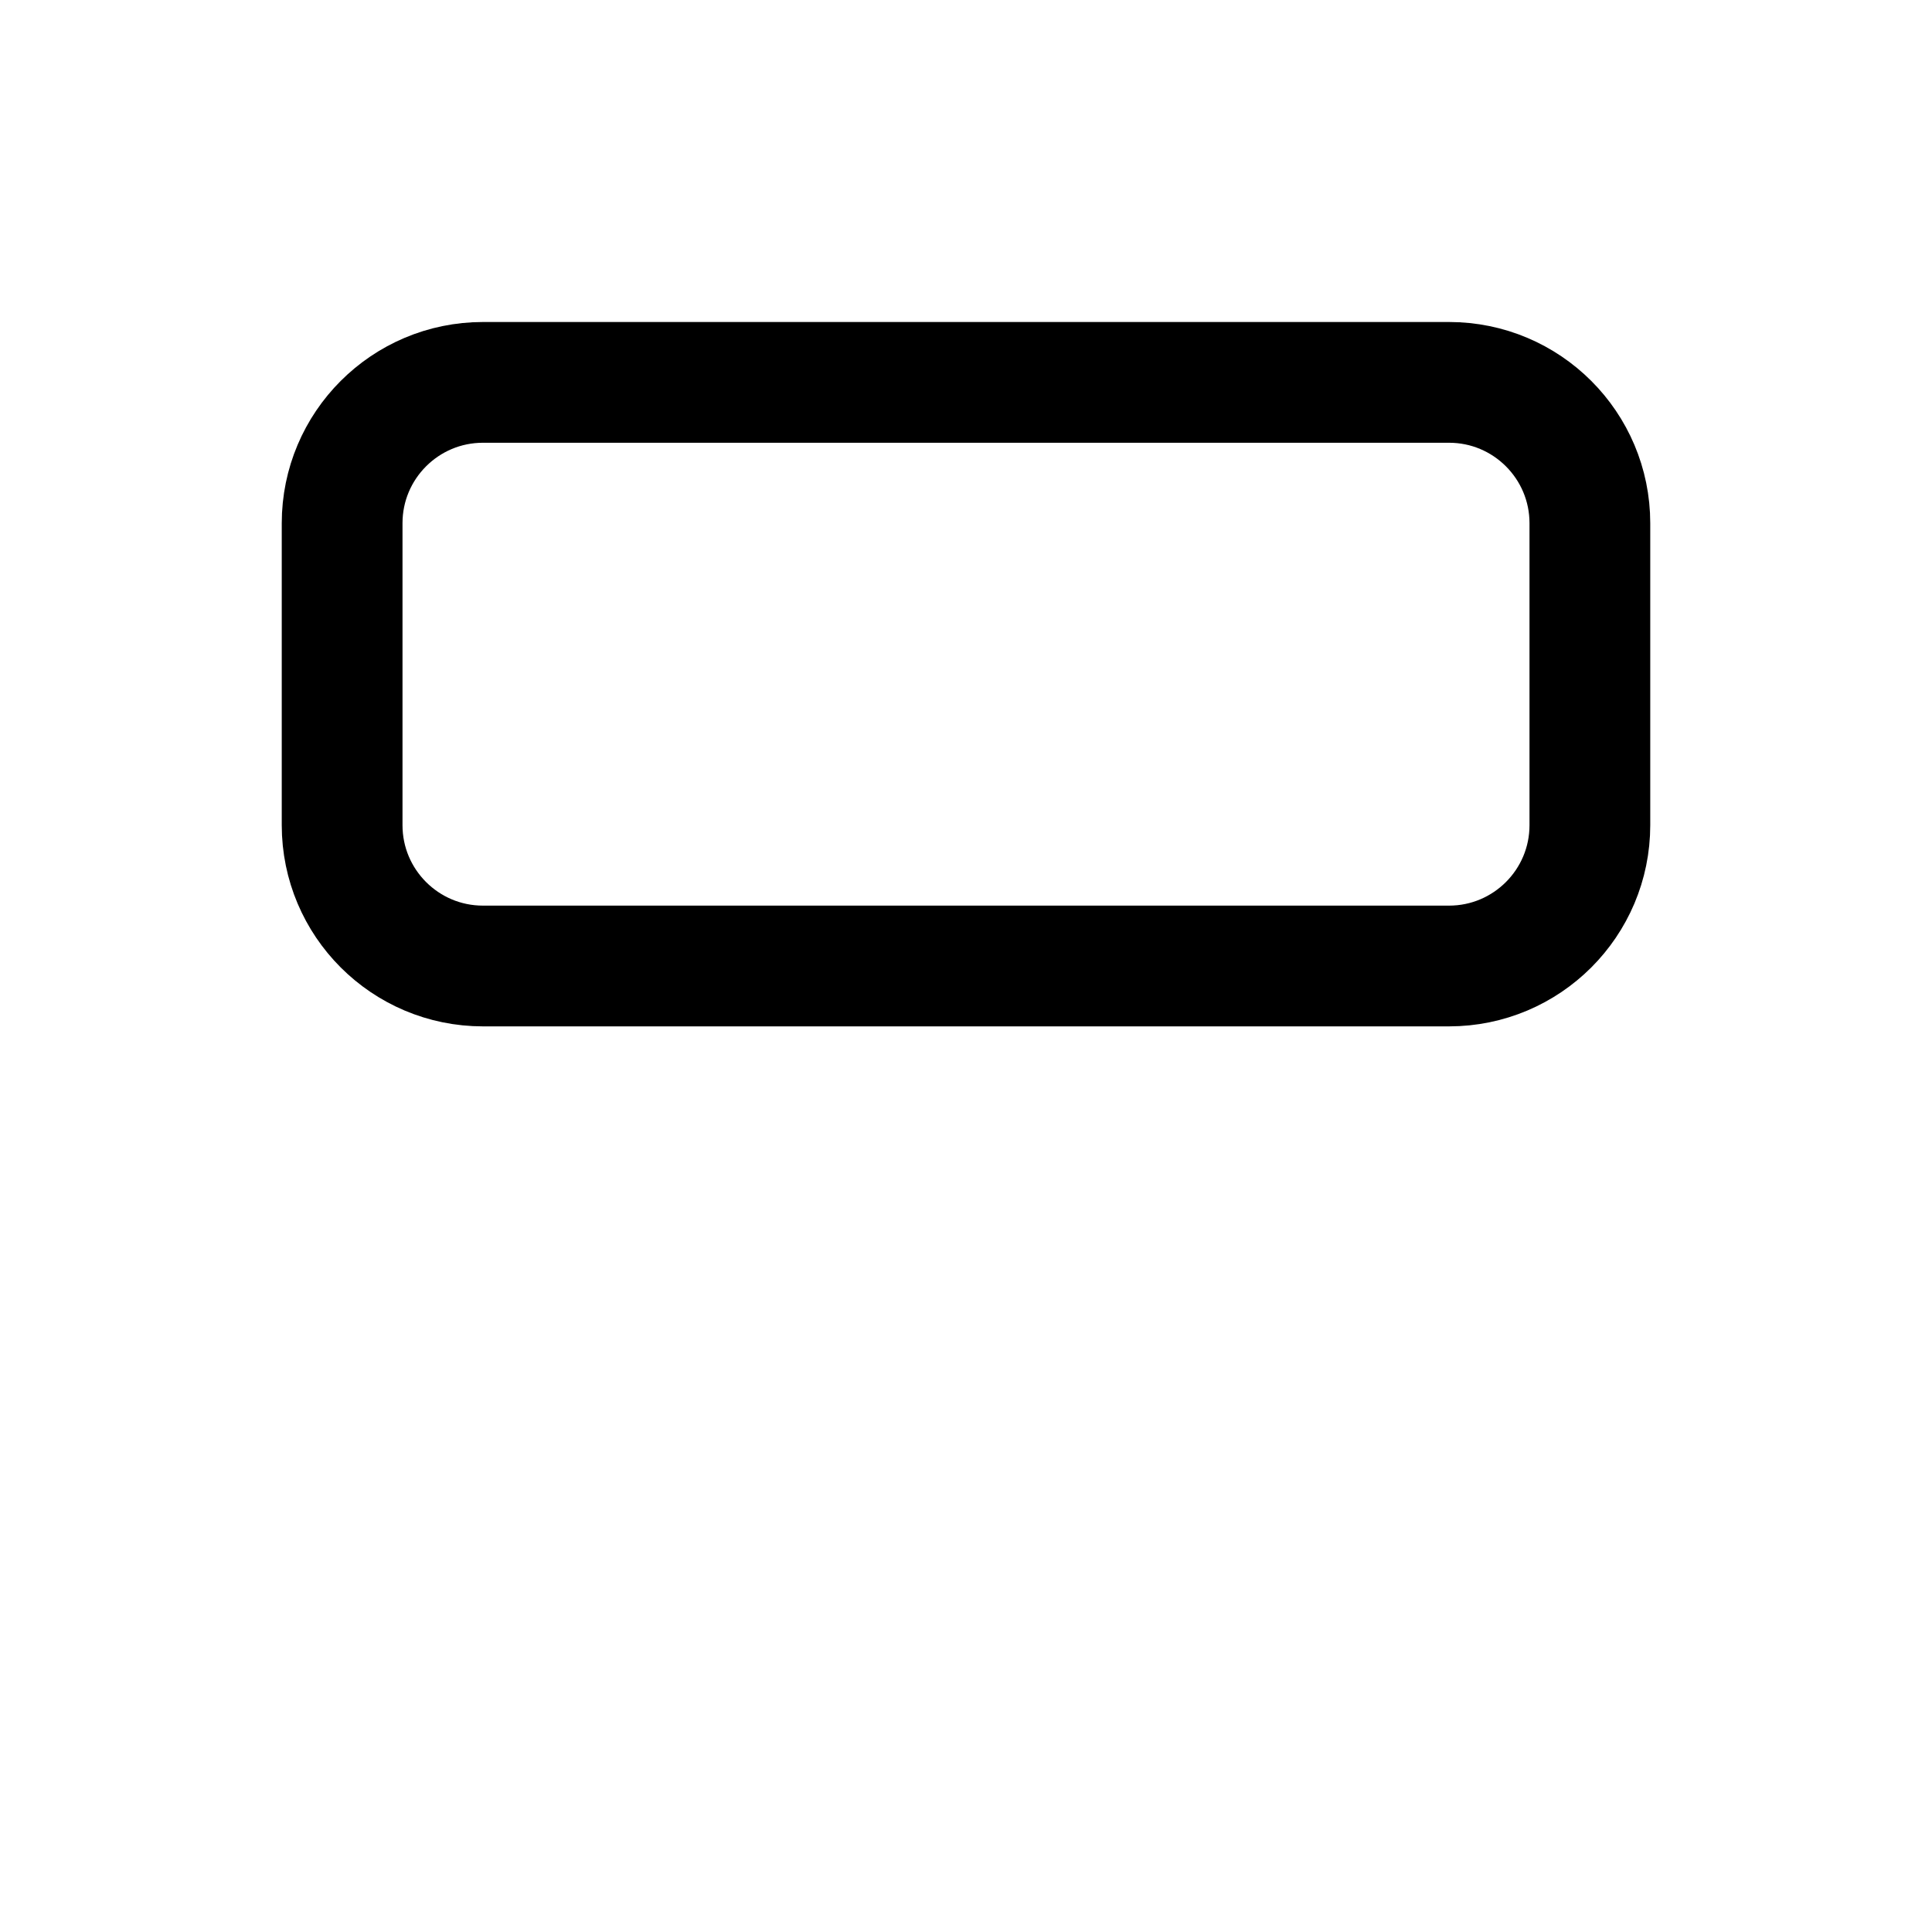
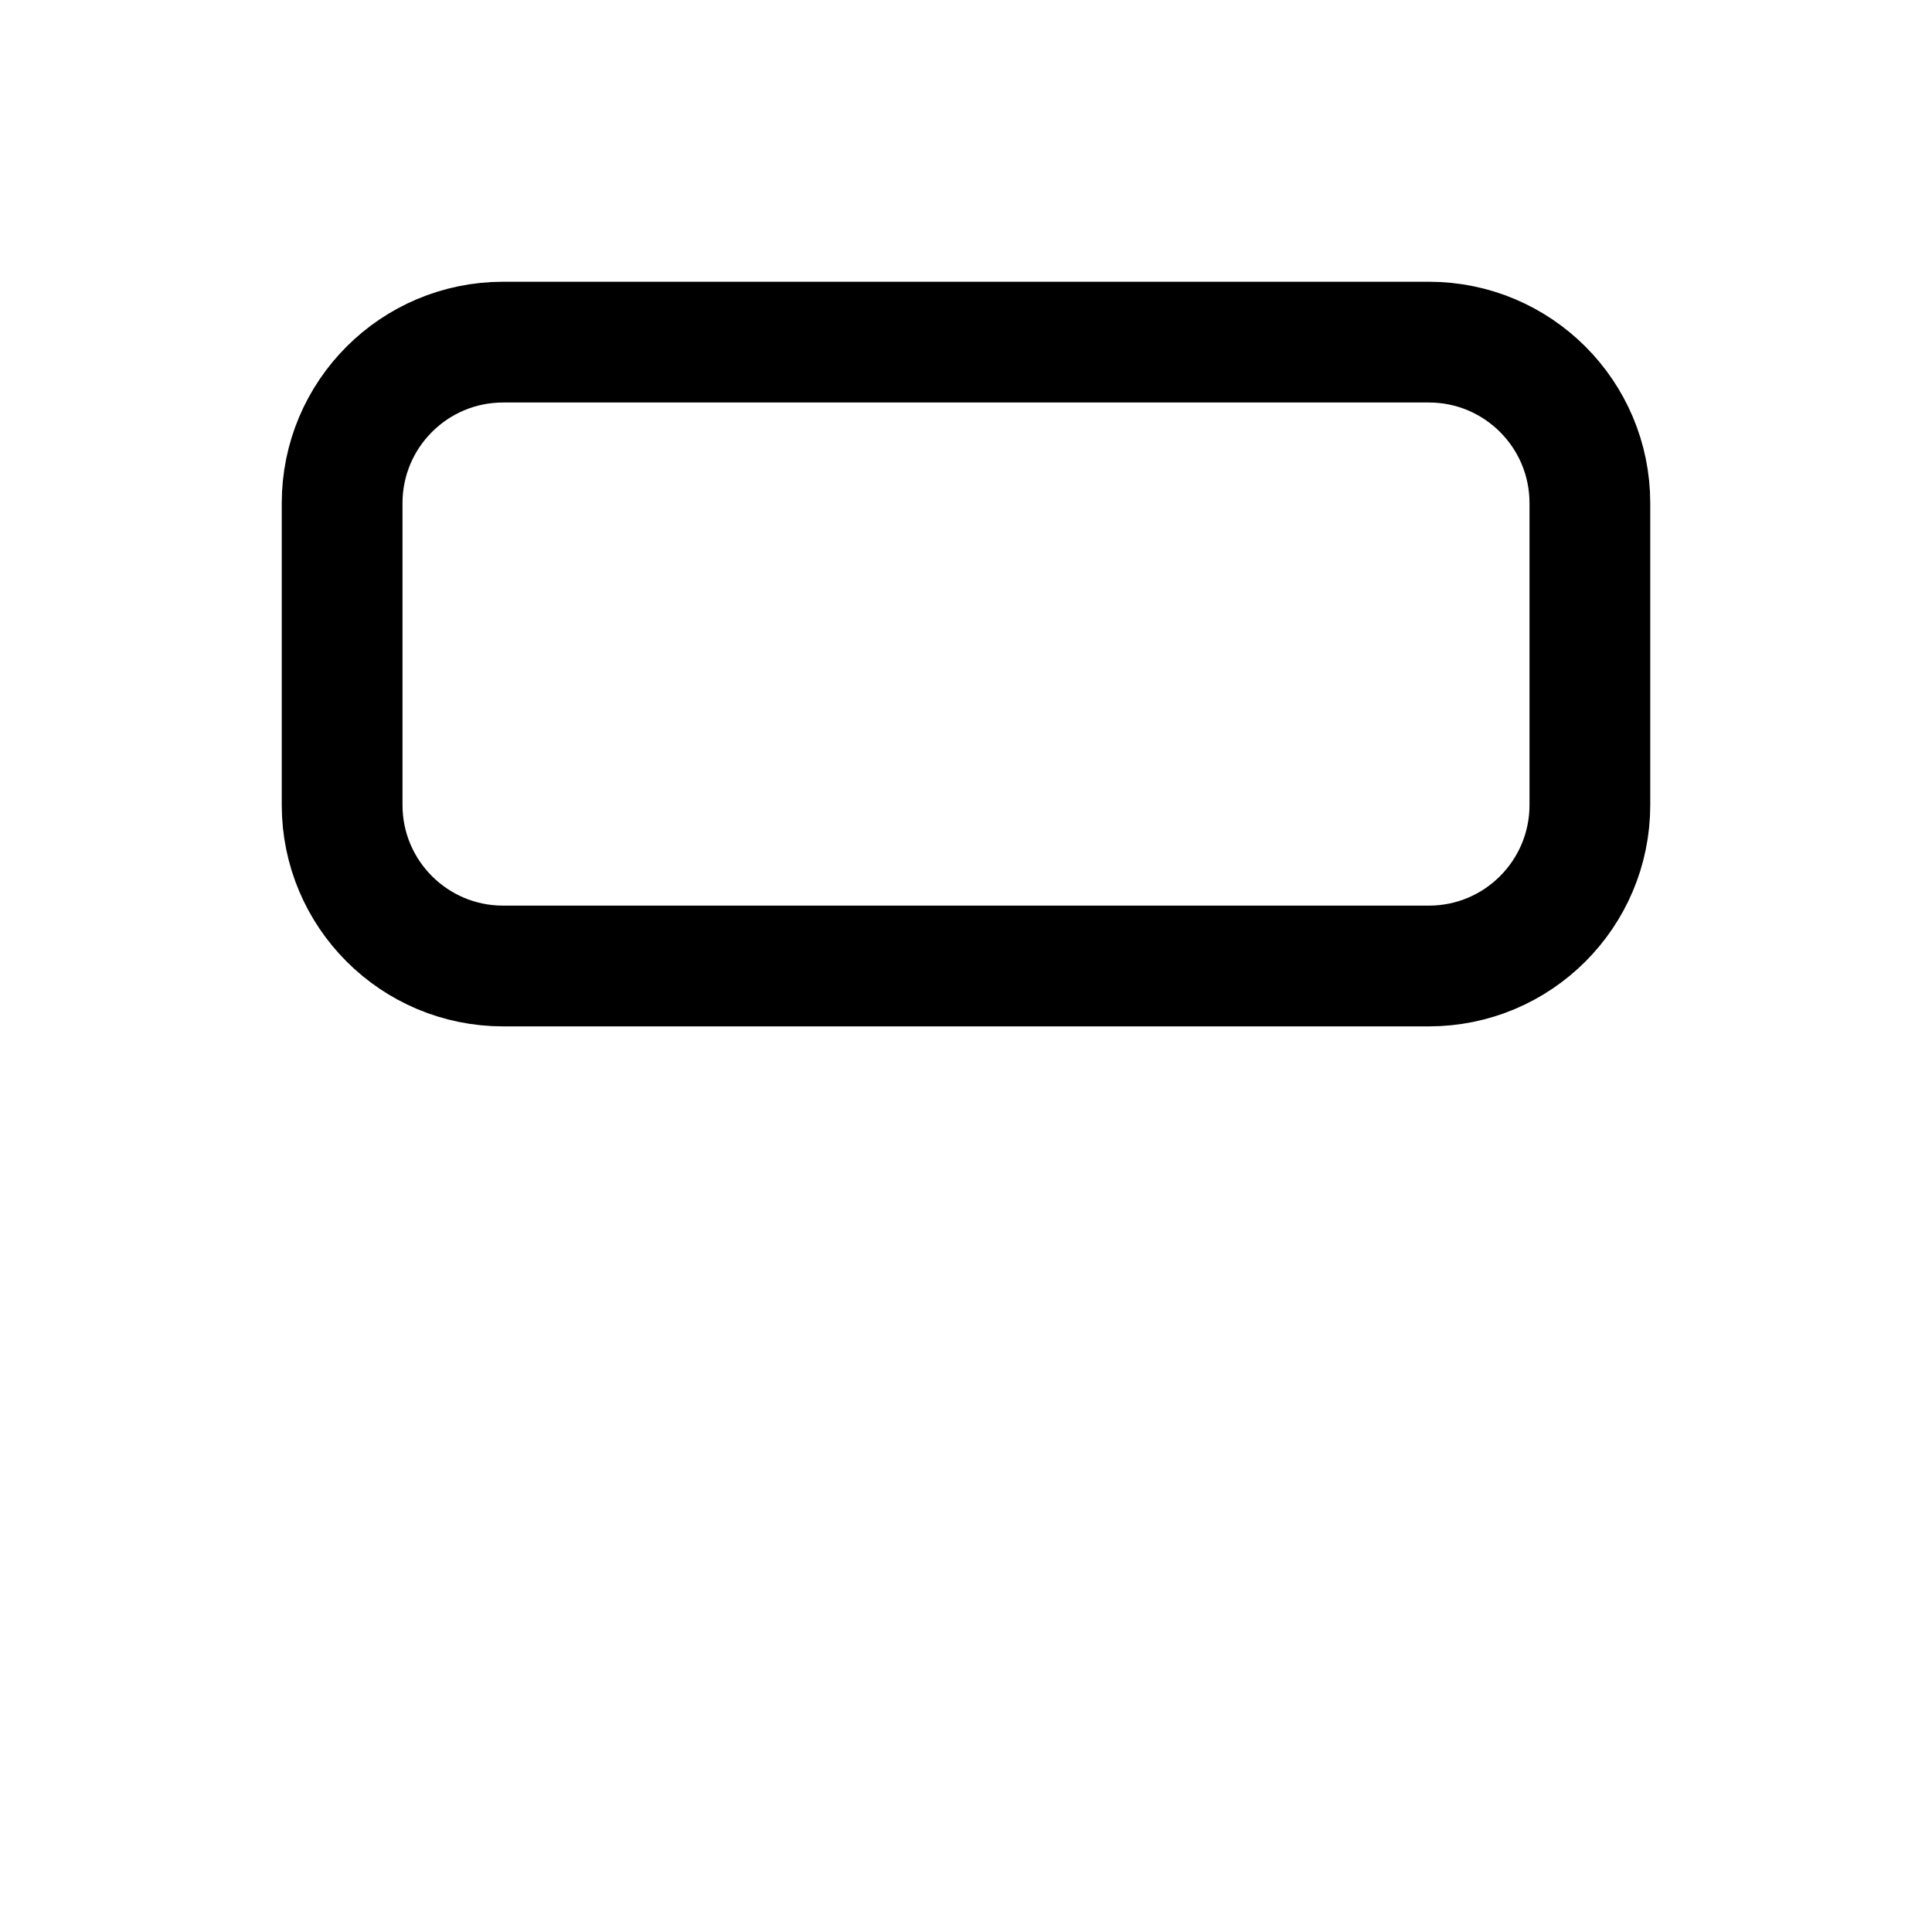
<svg xmlns="http://www.w3.org/2000/svg" width="24" height="24" viewBox="0 0 24 24">
  <g fill="none" stroke="black" stroke-width="1.5" stroke-linecap="round" stroke-linejoin="round">
-     <rect x="4.25" y="4.75" width="15.5" height="7.25" rx="1.75" />
+     <path d="M6.25 4.25H17.75A2 2 0 0 1 19.75 6.25V10A2 2 0 0 1 17.75 12H6.25A2 2 0 0 1 4.25 10V6.25A2 2 0 0 1 6.25 4.25Z" />
  </g>
</svg>
